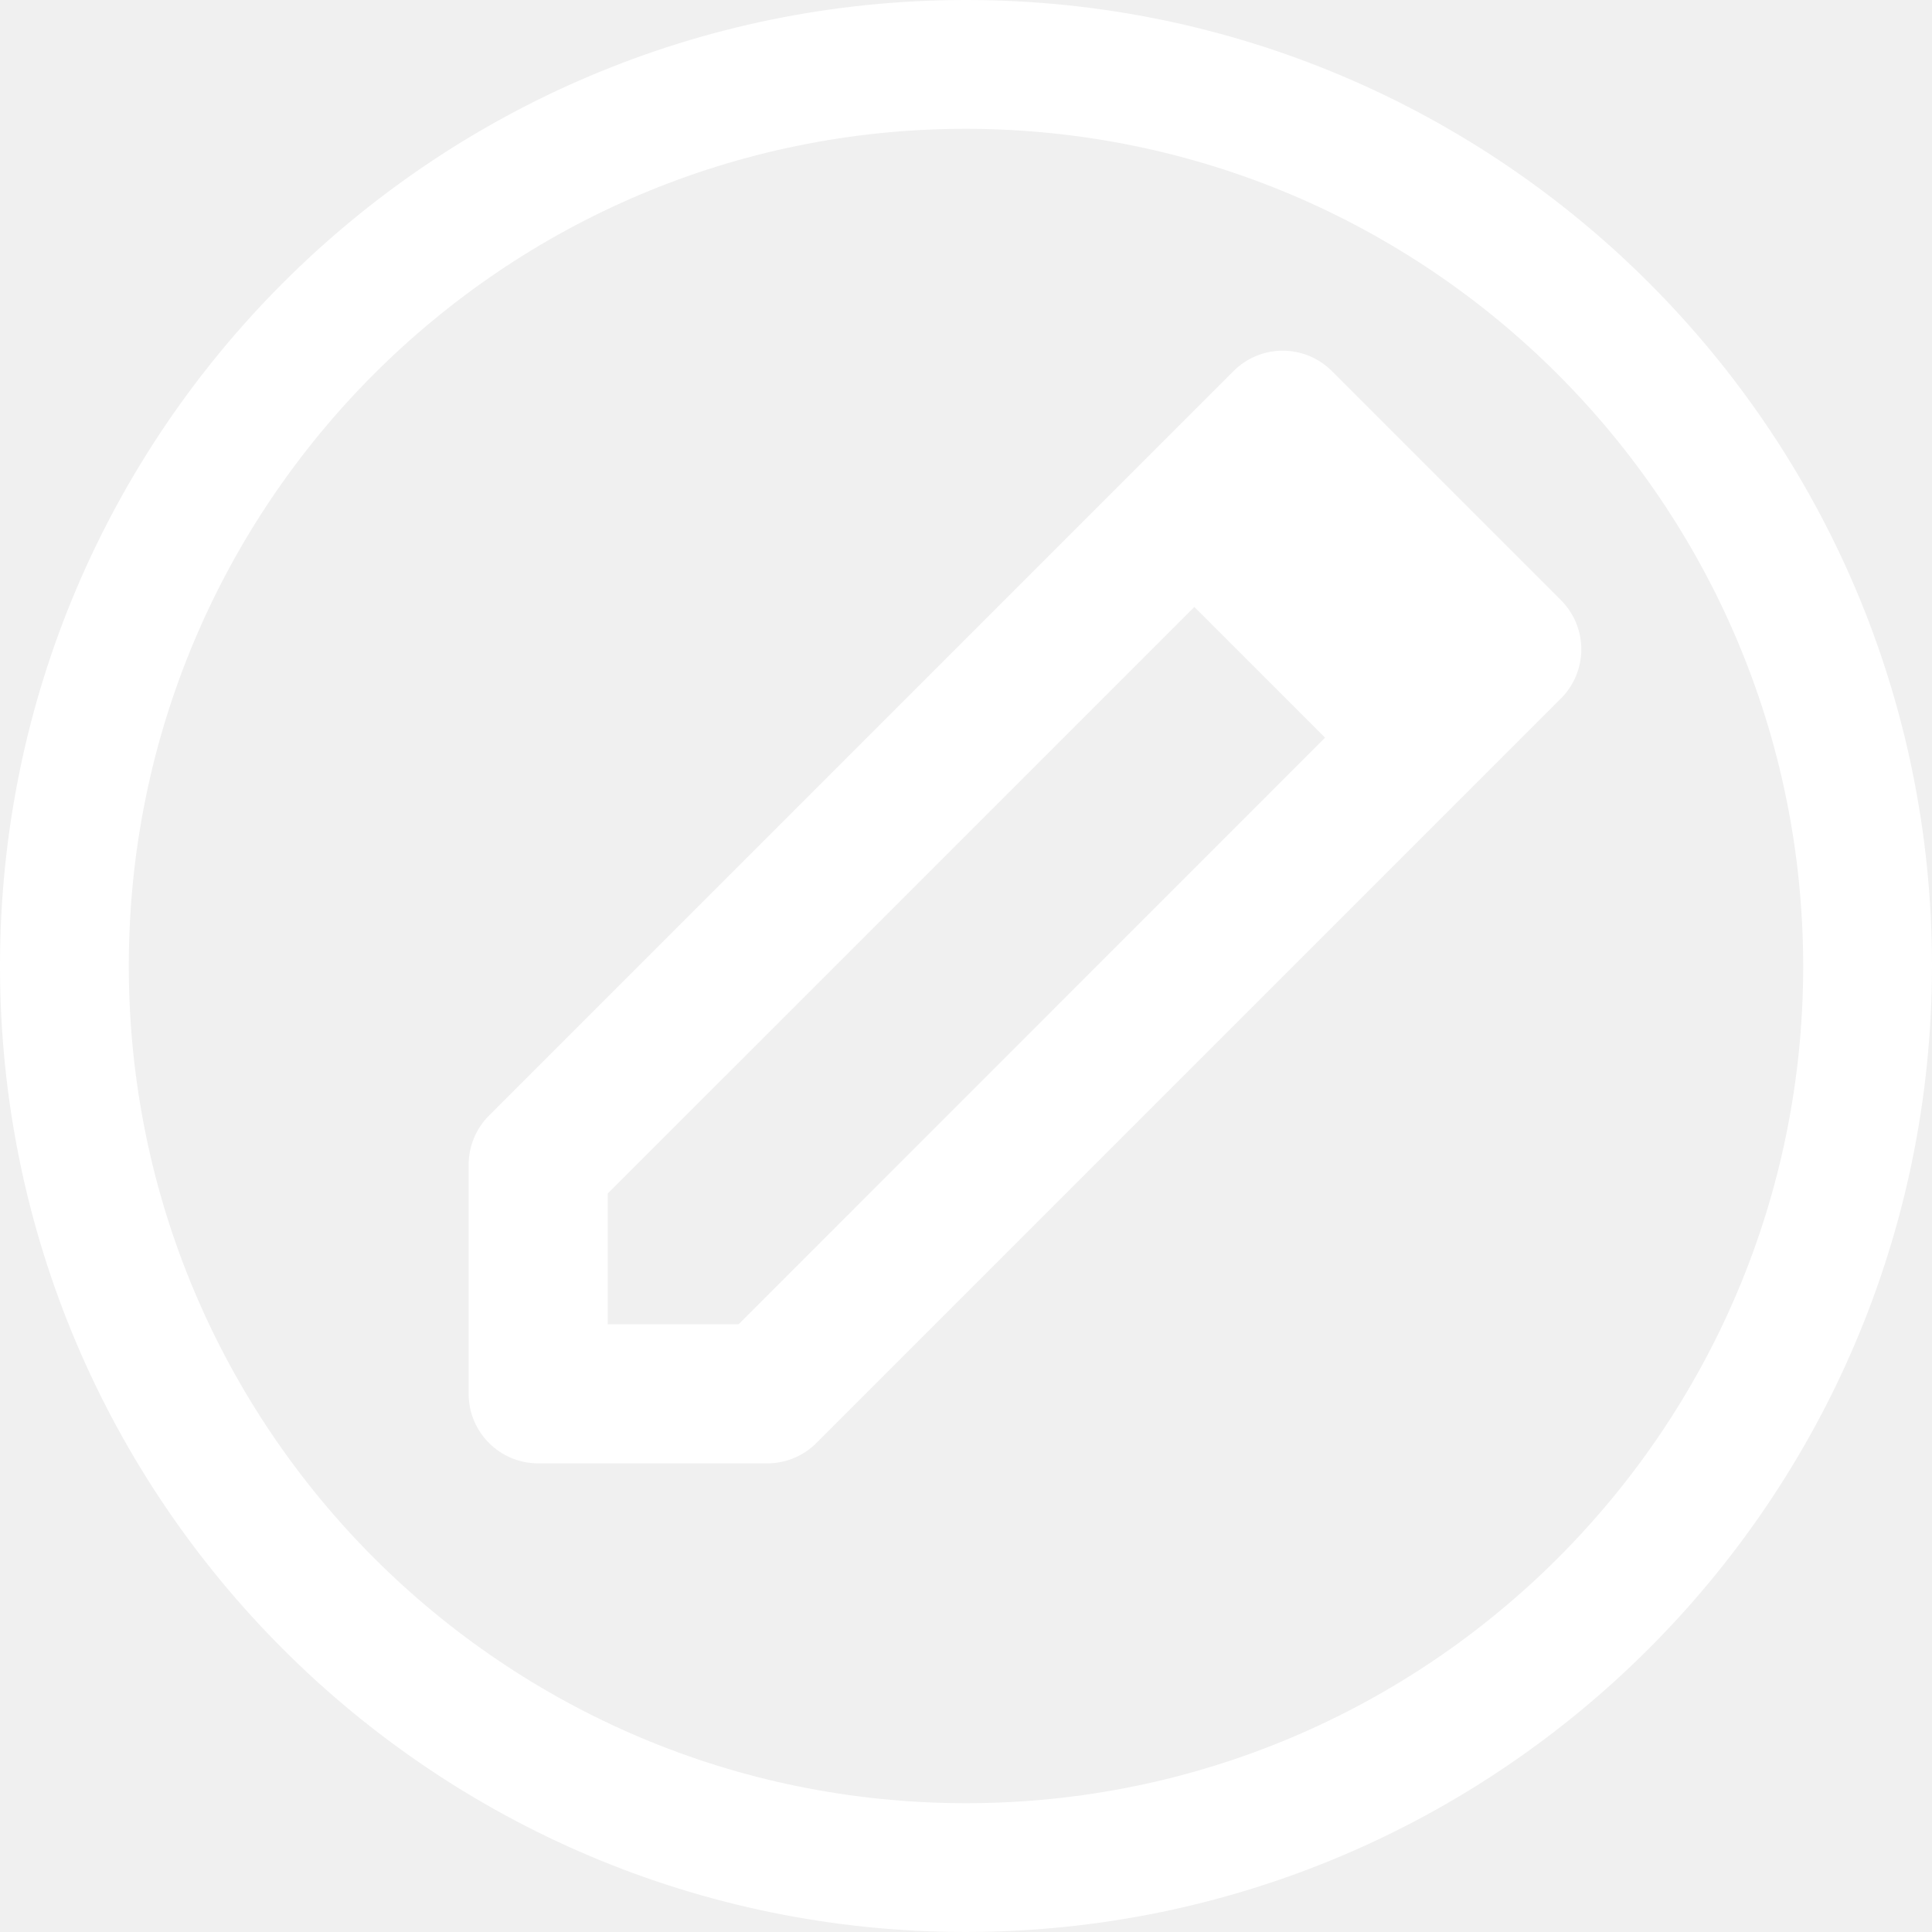
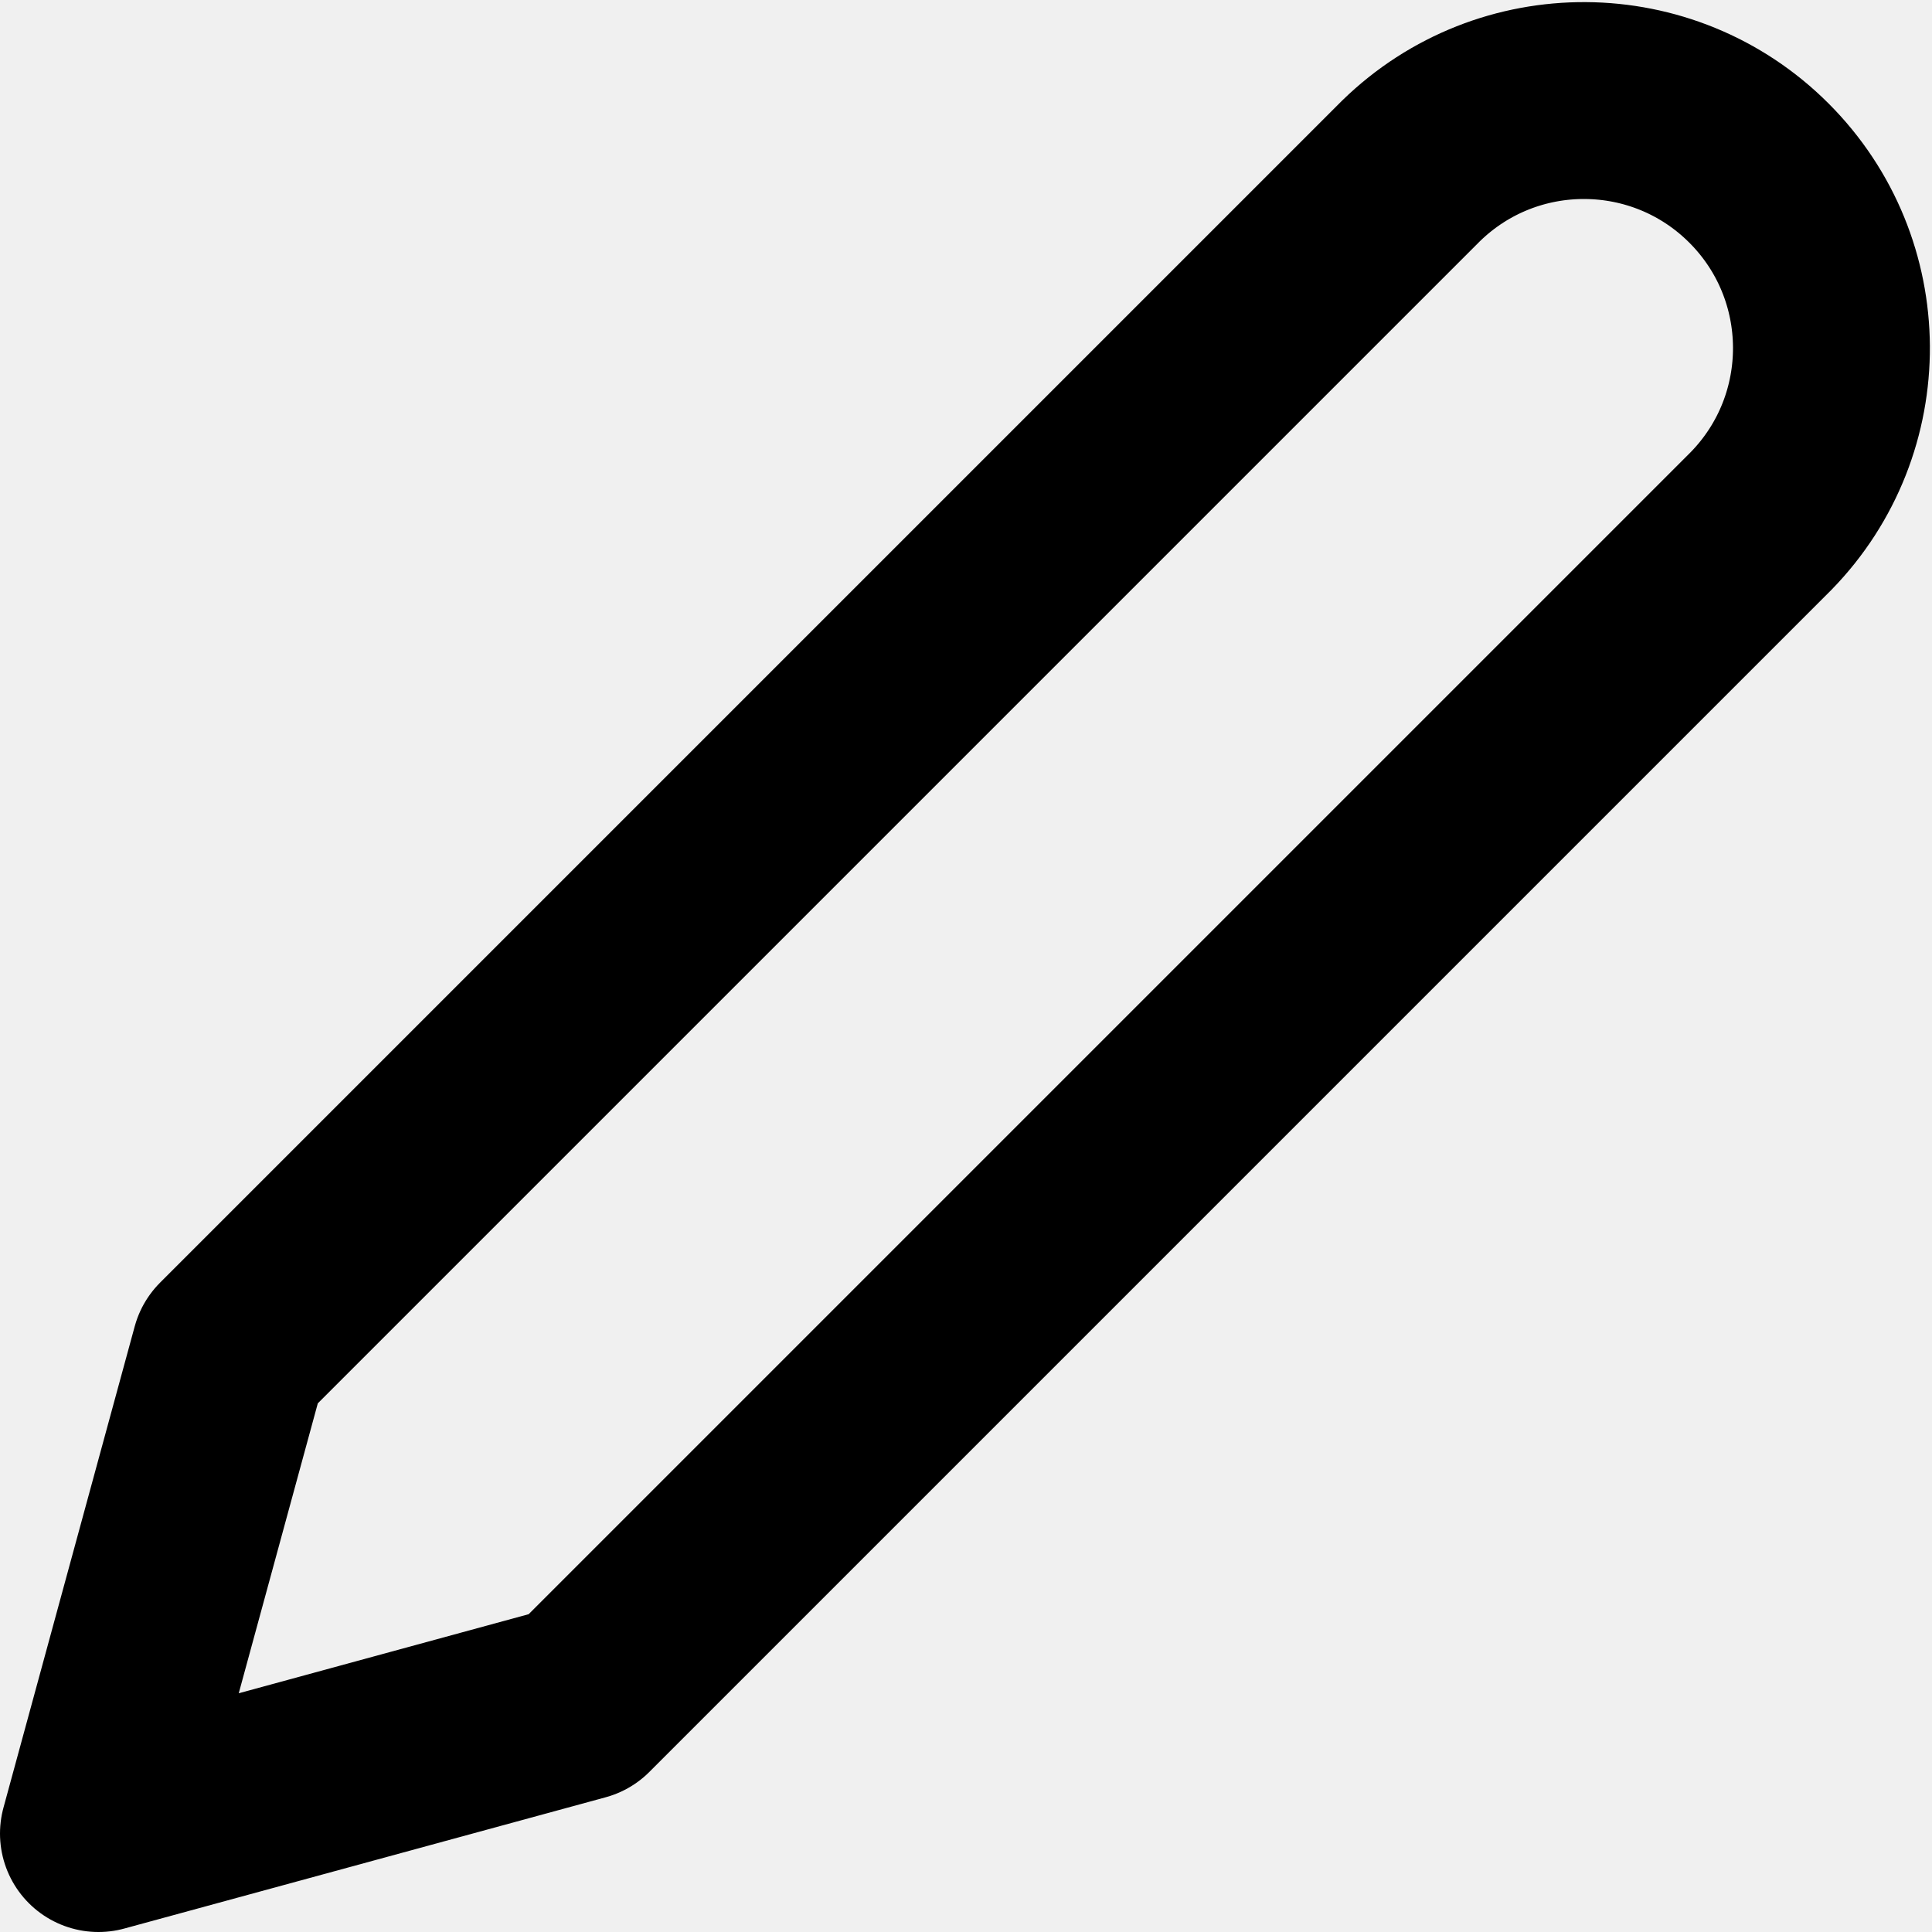
- <svg xmlns="http://www.w3.org/2000/svg" width="30" height="30" viewBox="0 0 30 30">
+ <svg xmlns="http://www.w3.org/2000/svg" width="14.719" height="14.719" viewBox="0 0 14.719 14.719">
  <defs>
-     <style>.a{fill:#fff;}</style>
+     <style>.a{fill:none;stroke:#000;stroke-linecap:round;stroke-linejoin:round;stroke-width:1.5px;}</style>
  </defs>
-   <path class="a" d="M16,31A15,15,0,1,1,31,16,15.017,15.017,0,0,1,16,31ZM16,3A13,13,0,1,0,29,16,13.014,13.014,0,0,0,16,3Z" transform="translate(-1 -1)" />
-   <g transform="translate(7.277 5.445)">
-     <path class="a" d="M13.645,24.27H10.088a1.08,1.08,0,0,1-1.08-1.08V19.633a1.08,1.08,0,0,1,.316-.763L20.885,7.309a1.079,1.079,0,0,1,1.527,0l3.557,3.557a1.079,1.079,0,0,1,0,1.527L14.408,23.954A1.08,1.08,0,0,1,13.645,24.27Zm-2.477-2.16H13.2L23.679,11.629,21.649,9.6,11.168,20.08Z" transform="translate(-9.008 -6.992)" />
-   </g>
-   <g transform="translate(17.782 6.882)">
-     <rect class="a" width="2.515" height="5.031" transform="translate(0 1.779) rotate(-45)" />
-   </g>
+   <path class="a" d="M314.333,43A1.886,1.886,0,0,1,317,45.667l-9,9-3.667,1,1-3.667Z" transform="translate(-303.583 -41.698)" />
</svg>
